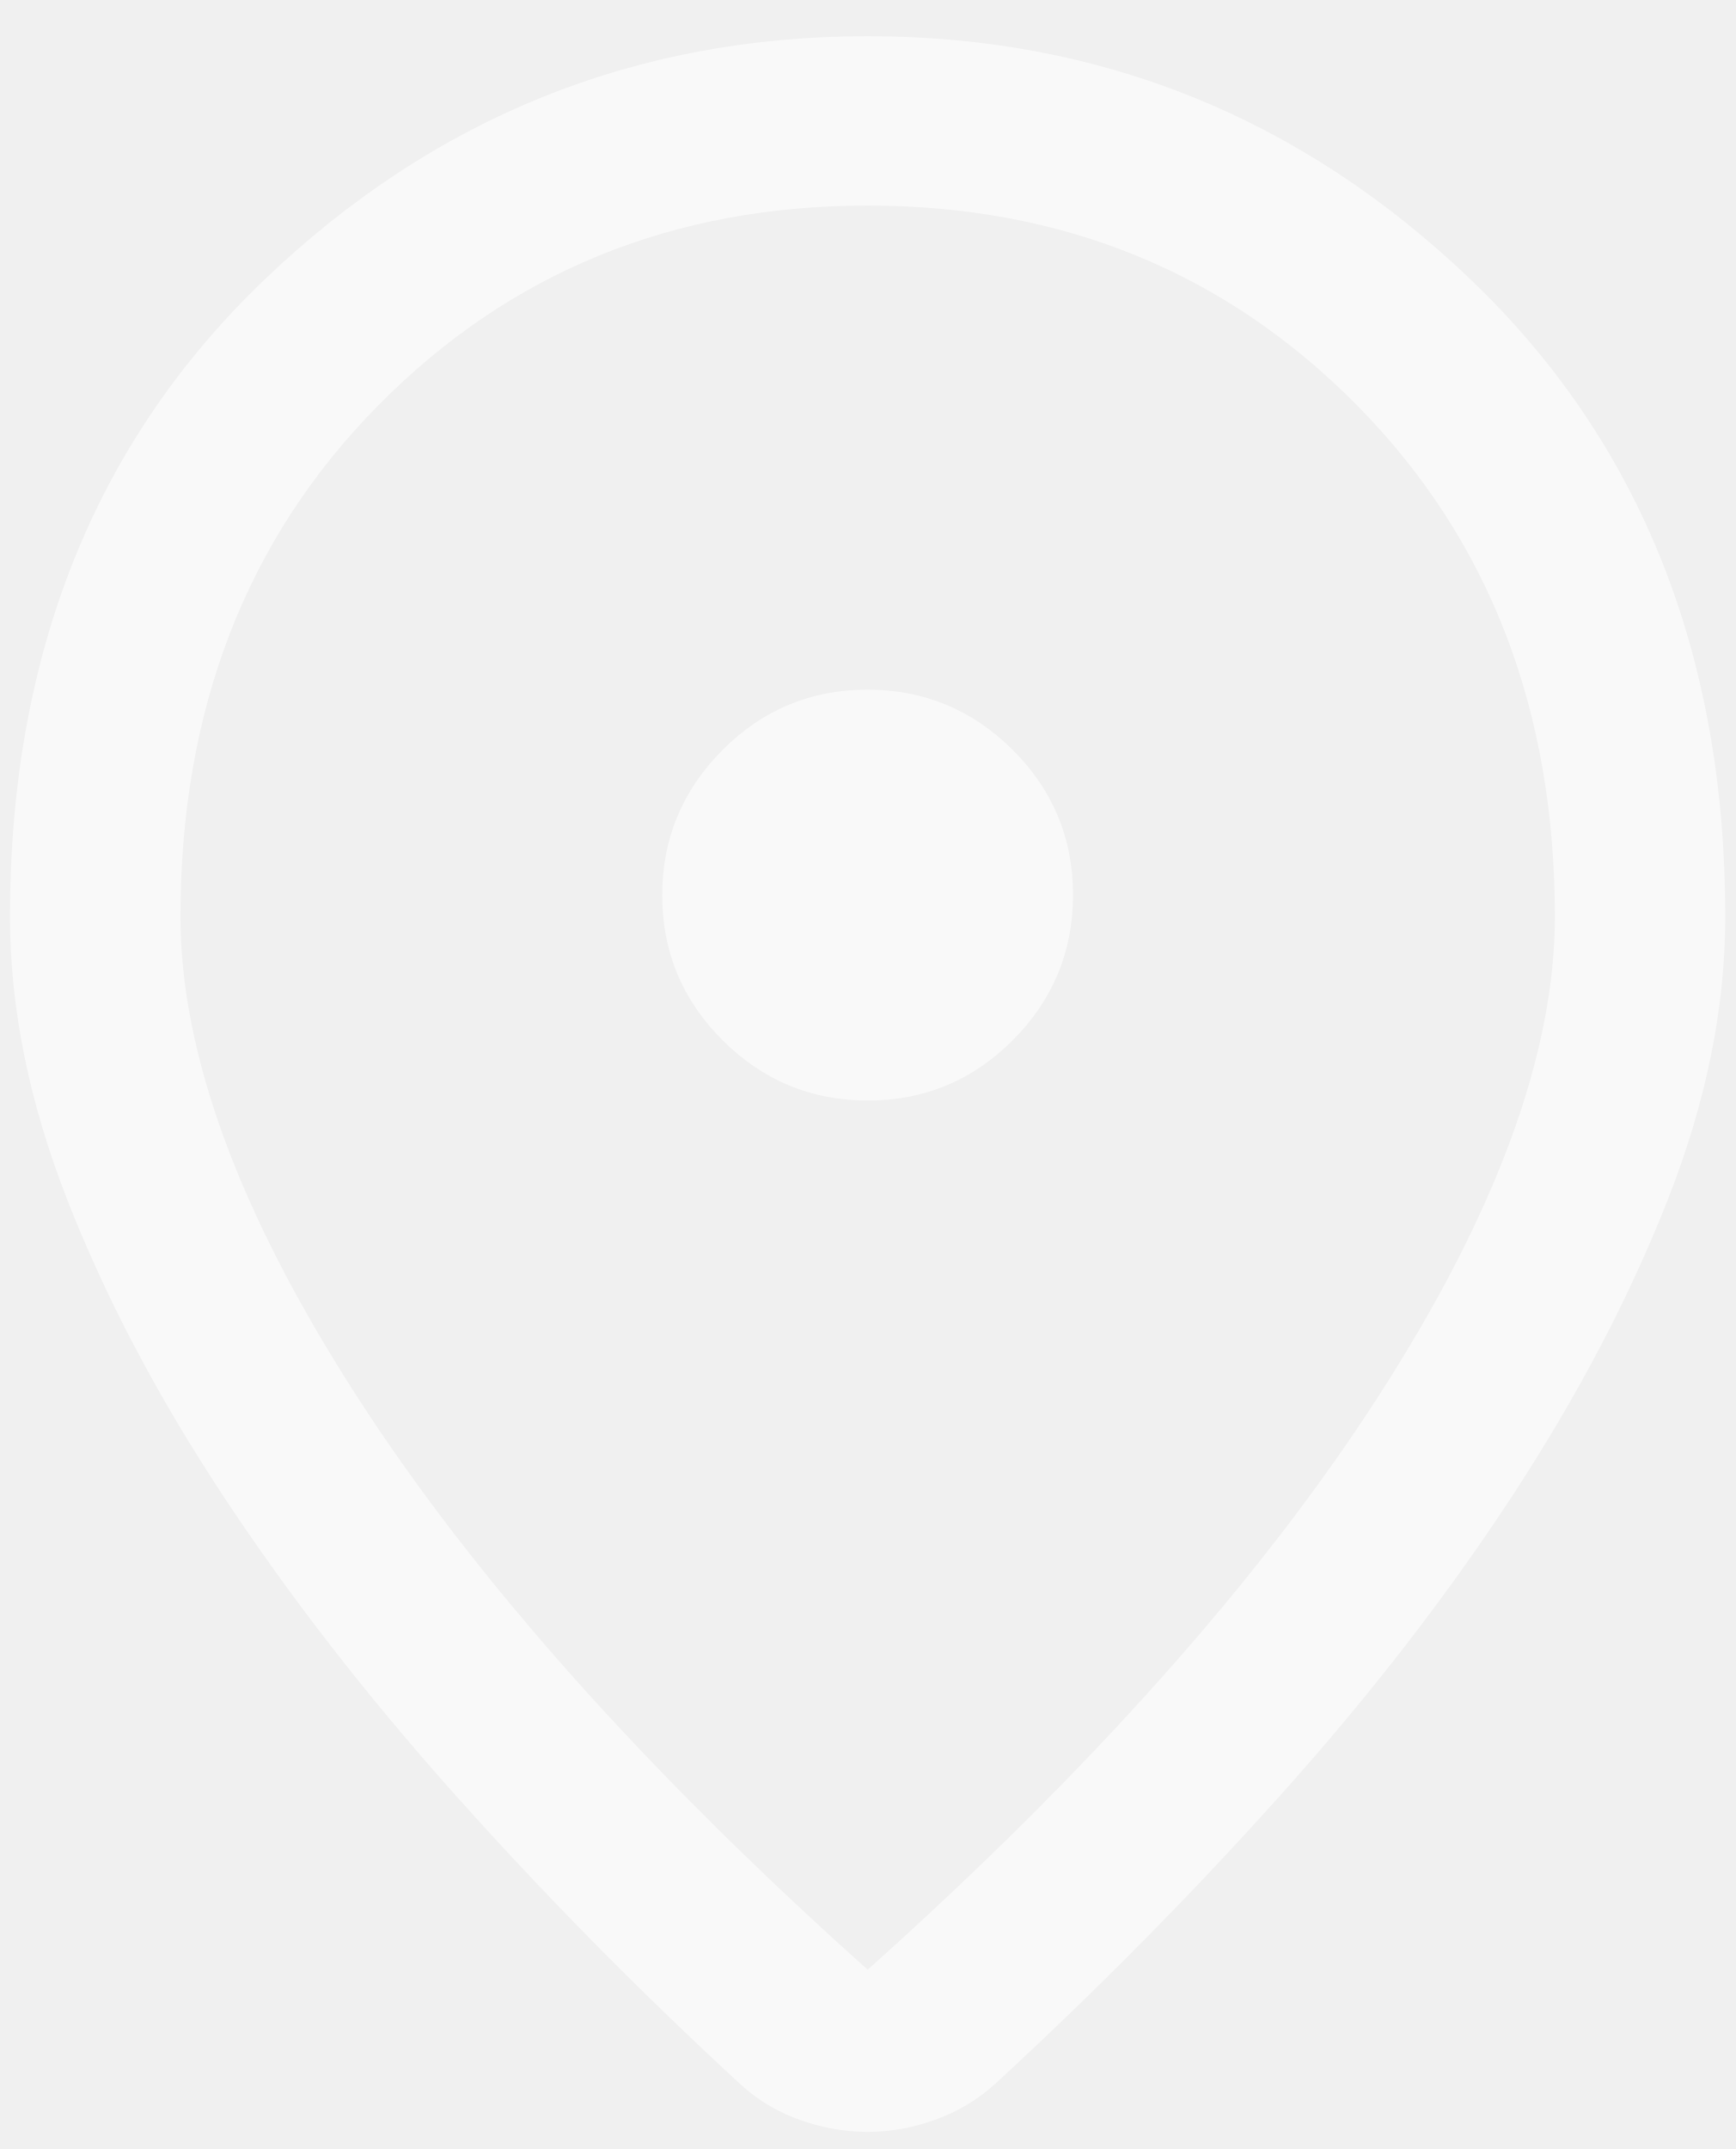
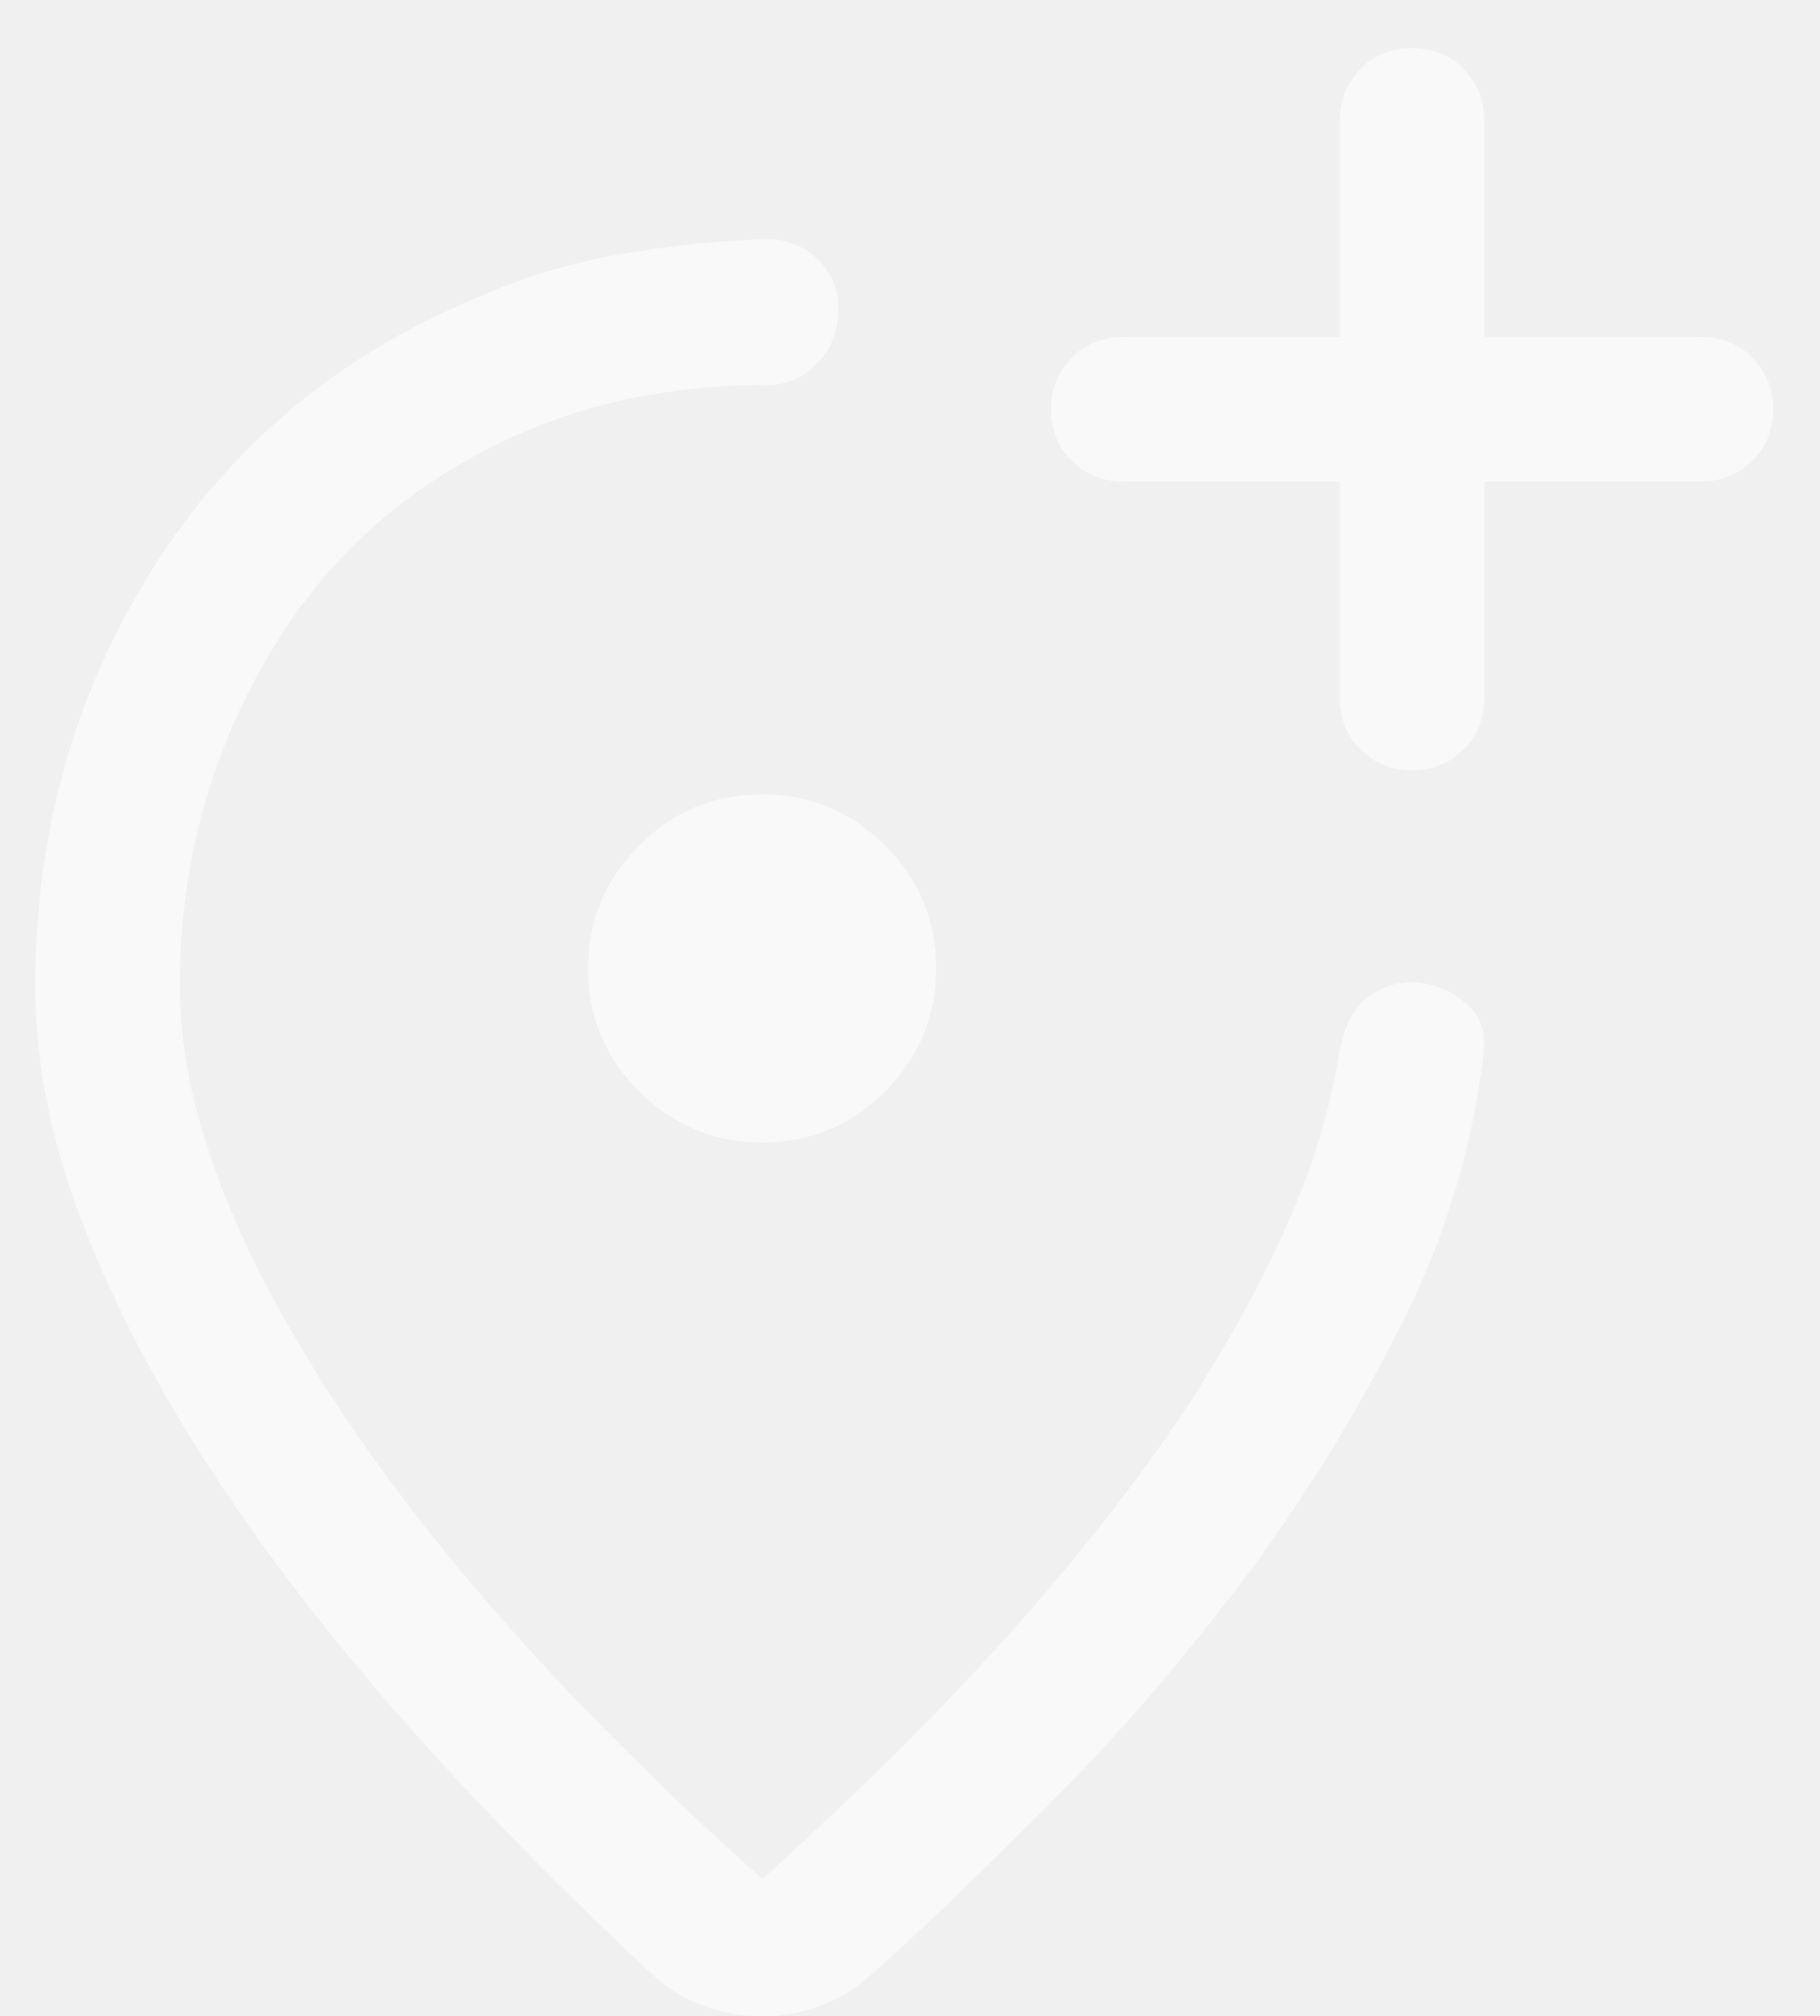
- <svg xmlns="http://www.w3.org/2000/svg" width="21" height="26" viewBox="0 0 21 26" fill="none">
-   <path d="M10.5 23.831C13.19 21.423 15.248 19.113 16.675 16.902C18.102 14.69 18.816 12.753 18.816 11.091C18.816 8.584 18.019 6.524 16.427 4.909C14.834 3.294 12.858 2.487 10.5 2.487C8.141 2.487 6.165 3.294 4.573 4.909C2.98 6.524 2.184 8.584 2.184 11.091C2.184 12.753 2.897 14.69 4.324 16.902C5.751 19.113 7.81 21.423 10.5 23.831ZM10.5 25.793C10.232 25.793 9.964 25.747 9.696 25.654C9.428 25.562 9.185 25.419 8.969 25.225C7.735 24.087 6.58 22.916 5.505 21.712C4.429 20.507 3.495 19.302 2.701 18.098C1.906 16.894 1.278 15.701 0.815 14.518C0.352 13.335 0.121 12.193 0.121 11.091C0.121 7.918 1.147 5.349 3.2 3.384C5.253 1.42 7.686 0.438 10.5 0.438C13.313 0.438 15.746 1.42 17.799 3.384C19.852 5.349 20.878 7.918 20.878 11.091C20.878 12.193 20.647 13.333 20.184 14.511C19.721 15.69 19.095 16.883 18.305 18.092C17.515 19.3 16.583 20.505 15.508 21.705C14.432 22.906 13.278 24.074 12.044 25.211C11.83 25.405 11.587 25.55 11.315 25.647C11.043 25.744 10.772 25.793 10.5 25.793ZM10.502 13.315C11.186 13.315 11.771 13.071 12.257 12.584C12.742 12.097 12.985 11.511 12.985 10.827C12.985 10.143 12.742 9.558 12.254 9.072C11.767 8.587 11.181 8.344 10.497 8.344C9.813 8.344 9.228 8.587 8.743 9.075C8.257 9.562 8.014 10.148 8.014 10.832C8.014 11.516 8.258 12.101 8.745 12.586C9.232 13.072 9.818 13.315 10.502 13.315Z" fill="white" fill-opacity="0.6" />
+ <svg xmlns="http://www.w3.org/2000/svg" width="37" height="41" viewBox="0 0 37 41" fill="none">
+   <path d="M15.5 41.007C15.118 41.007 14.737 40.942 14.355 40.81C13.973 40.678 13.628 40.474 13.319 40.198C11.562 38.578 9.917 36.911 8.386 35.194C6.854 33.479 5.523 31.763 4.392 30.049C3.261 28.334 2.366 26.634 1.707 24.95C1.048 23.265 0.718 21.638 0.718 20.068C0.718 16.933 1.514 14.099 3.104 11.567C4.694 9.035 6.933 7.18 9.821 6.003C10.707 5.618 11.639 5.341 12.617 5.17C13.595 5 14.583 4.898 15.582 4.865C15.999 4.865 16.348 5 16.629 5.271C16.911 5.541 17.051 5.885 17.051 6.302C17.051 6.72 16.911 7.08 16.629 7.381C16.348 7.682 15.999 7.833 15.582 7.833C14.765 7.833 13.964 7.9 13.181 8.034C12.397 8.169 11.611 8.395 10.822 8.714C8.512 9.673 6.74 11.187 5.506 13.256C4.273 15.325 3.656 17.595 3.656 20.068C3.656 22.436 4.672 25.195 6.704 28.344C8.737 31.494 11.669 34.784 15.5 38.213C17.403 36.511 19.086 34.842 20.548 33.206C22.011 31.57 23.244 29.983 24.248 28.444C25.014 27.257 25.657 26.076 26.179 24.902C26.7 23.728 27.052 22.57 27.235 21.428C27.328 20.866 27.538 20.472 27.866 20.247C28.193 20.023 28.539 19.937 28.903 19.989C29.267 20.042 29.583 20.191 29.85 20.436C30.118 20.68 30.225 21.011 30.172 21.428C29.948 23.326 29.397 25.152 28.519 26.904C27.64 28.657 26.609 30.338 25.427 31.947C24.086 33.732 22.705 35.335 21.282 36.756C19.86 38.177 18.666 39.318 17.699 40.179C17.395 40.455 17.049 40.662 16.662 40.8C16.274 40.938 15.887 41.007 15.5 41.007ZM15.503 23.235C16.477 23.235 17.31 22.889 18.002 22.195C18.694 21.501 19.04 20.667 19.04 19.692C19.04 18.718 18.693 17.885 17.999 17.193C17.305 16.501 16.471 16.156 15.496 16.156C14.522 16.156 13.689 16.503 12.998 17.197C12.306 17.89 11.96 18.725 11.96 19.699C11.96 20.674 12.306 21.506 13 22.198C13.694 22.89 14.529 23.235 15.503 23.235ZM27.25 9.791V14.197C27.25 14.613 27.391 14.962 27.672 15.244C27.954 15.525 28.303 15.666 28.719 15.666C29.136 15.666 29.484 15.525 29.765 15.244C30.047 14.962 30.187 14.613 30.187 14.197V9.791H34.593C35.01 9.791 35.358 9.65 35.64 9.368C35.921 9.087 36.062 8.738 36.062 8.322C36.062 7.905 35.921 7.557 35.64 7.276C35.358 6.994 35.01 6.854 34.593 6.854H30.187V2.447C30.187 2.031 30.046 1.682 29.765 1.401C29.483 1.119 29.134 0.979 28.718 0.979C28.302 0.979 27.953 1.119 27.672 1.401C27.39 1.682 27.25 2.031 27.25 2.447V6.854H22.843C22.427 6.854 22.078 6.994 21.797 7.276C21.515 7.558 21.375 7.907 21.375 8.323C21.375 8.739 21.515 9.088 21.797 9.369C22.078 9.65 22.427 9.791 22.843 9.791H27.25Z" fill="white" fill-opacity="0.6" />
</svg>
